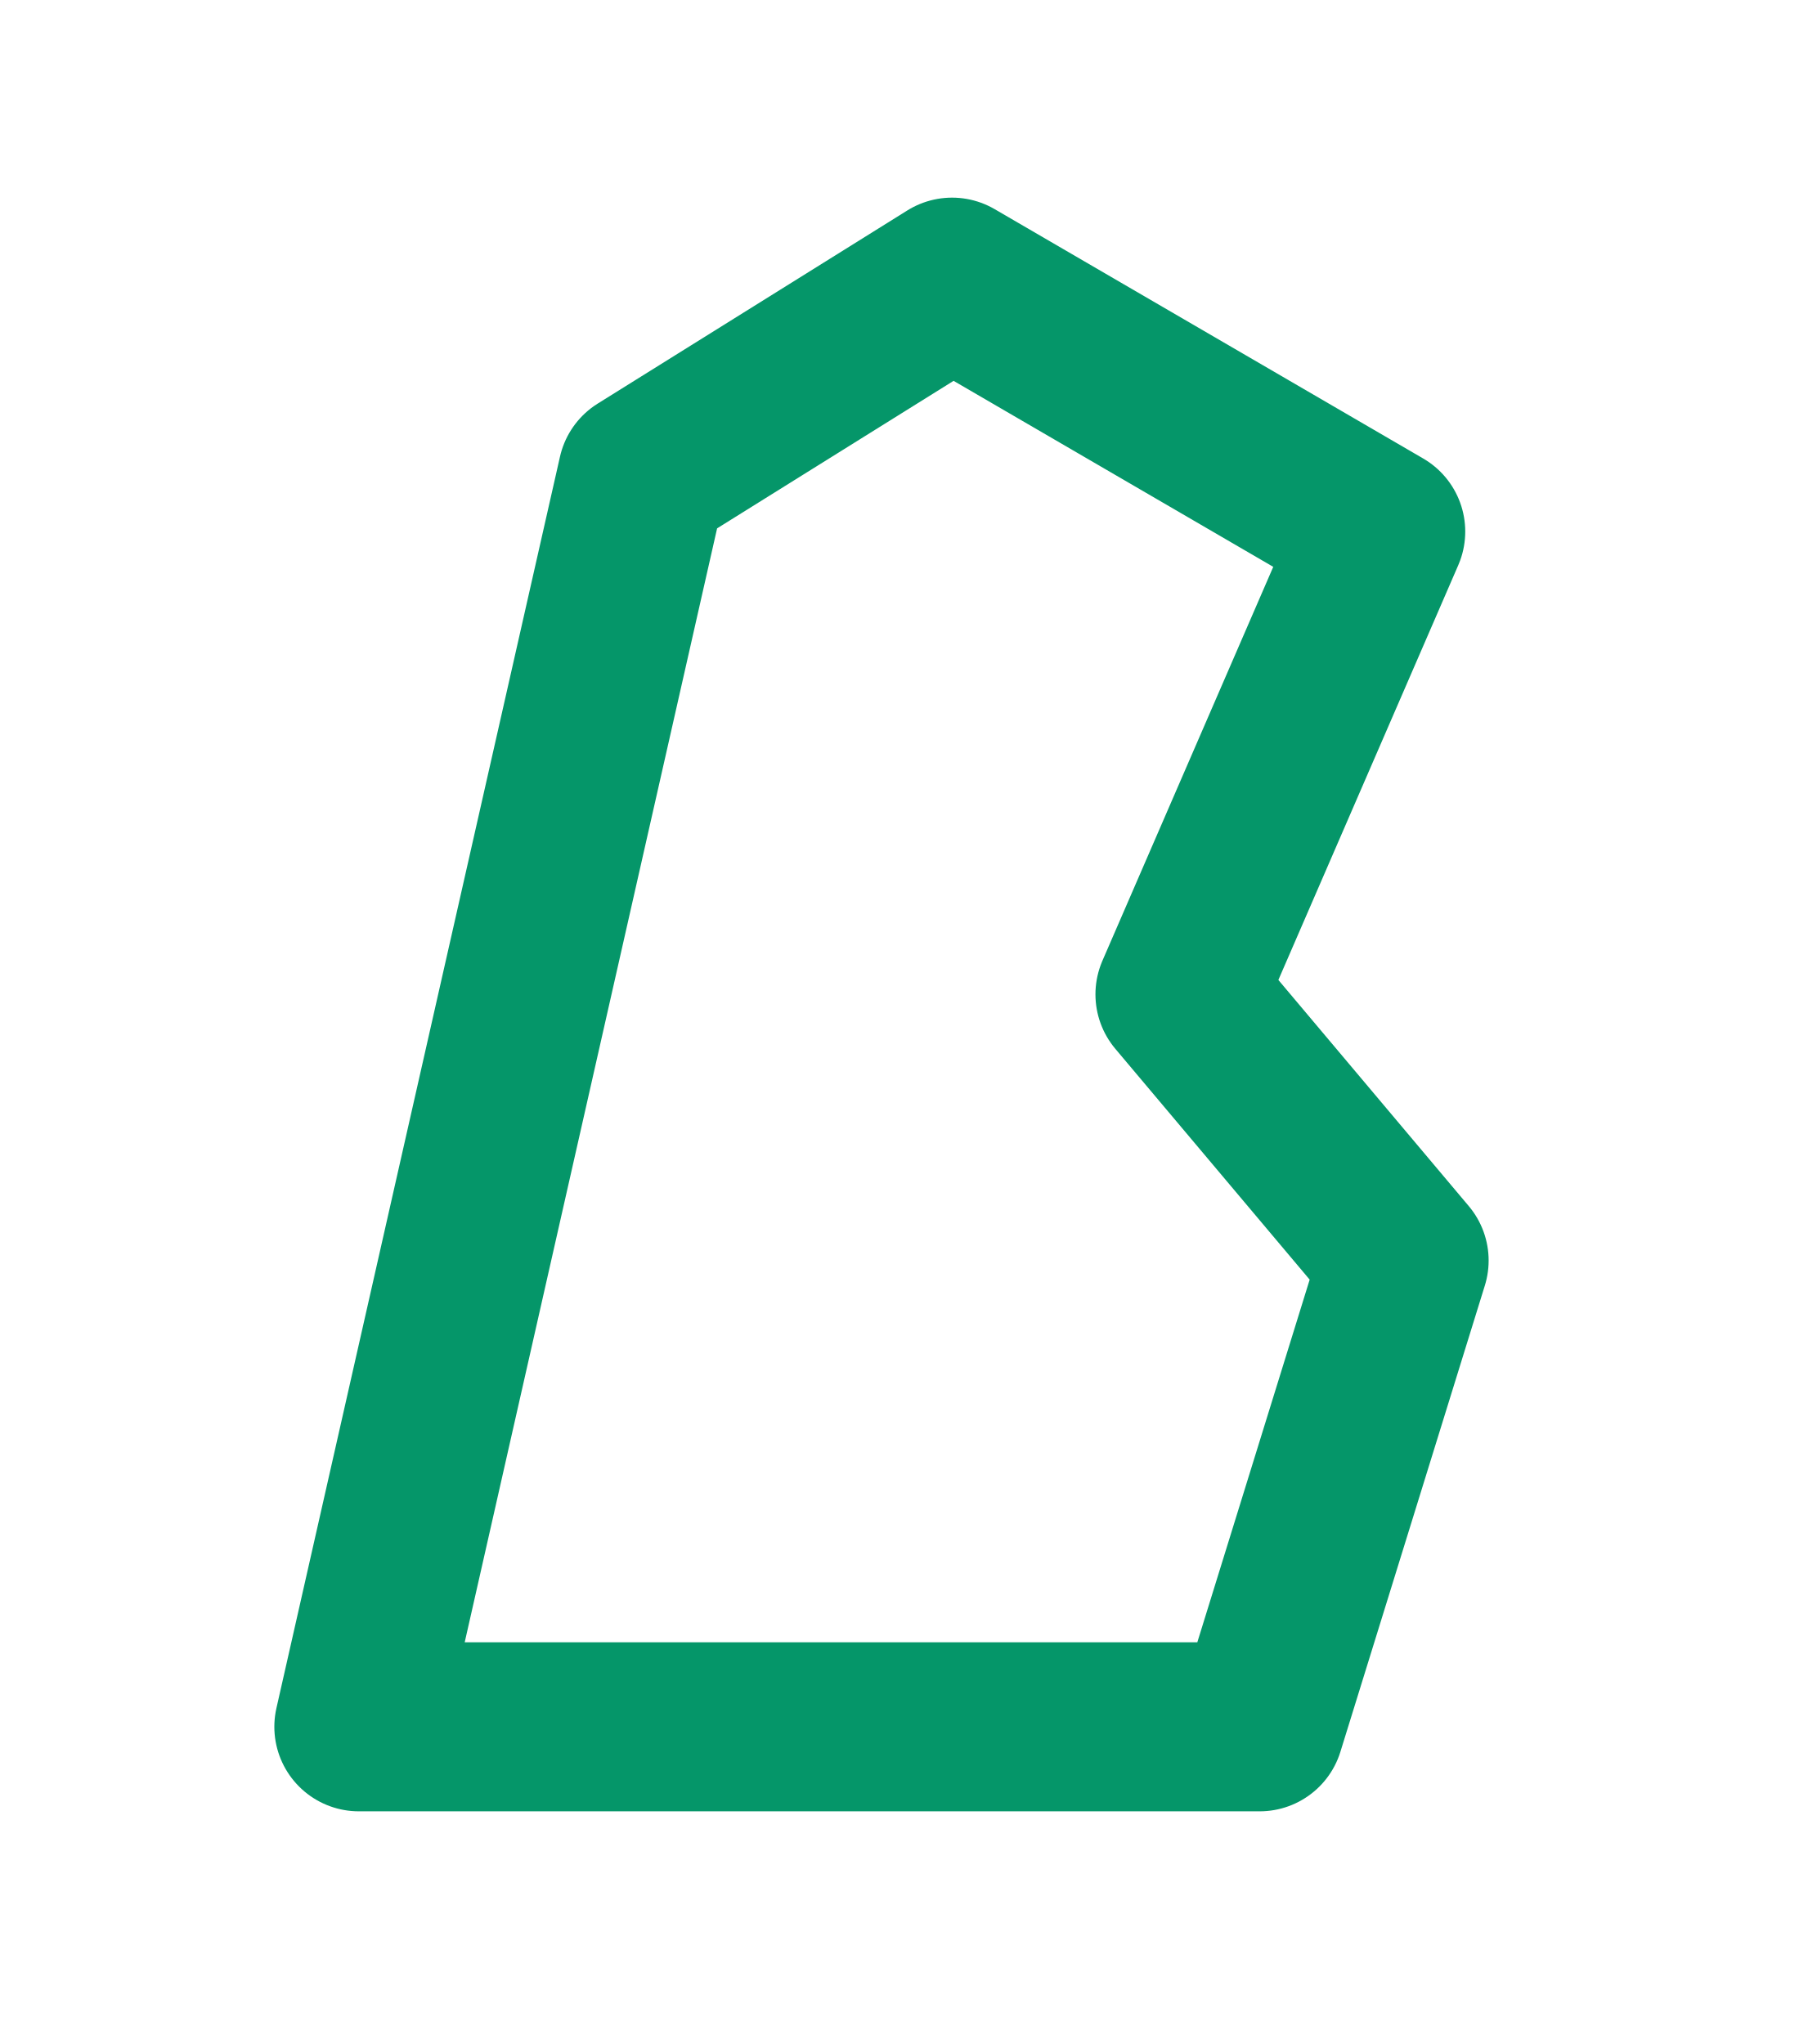
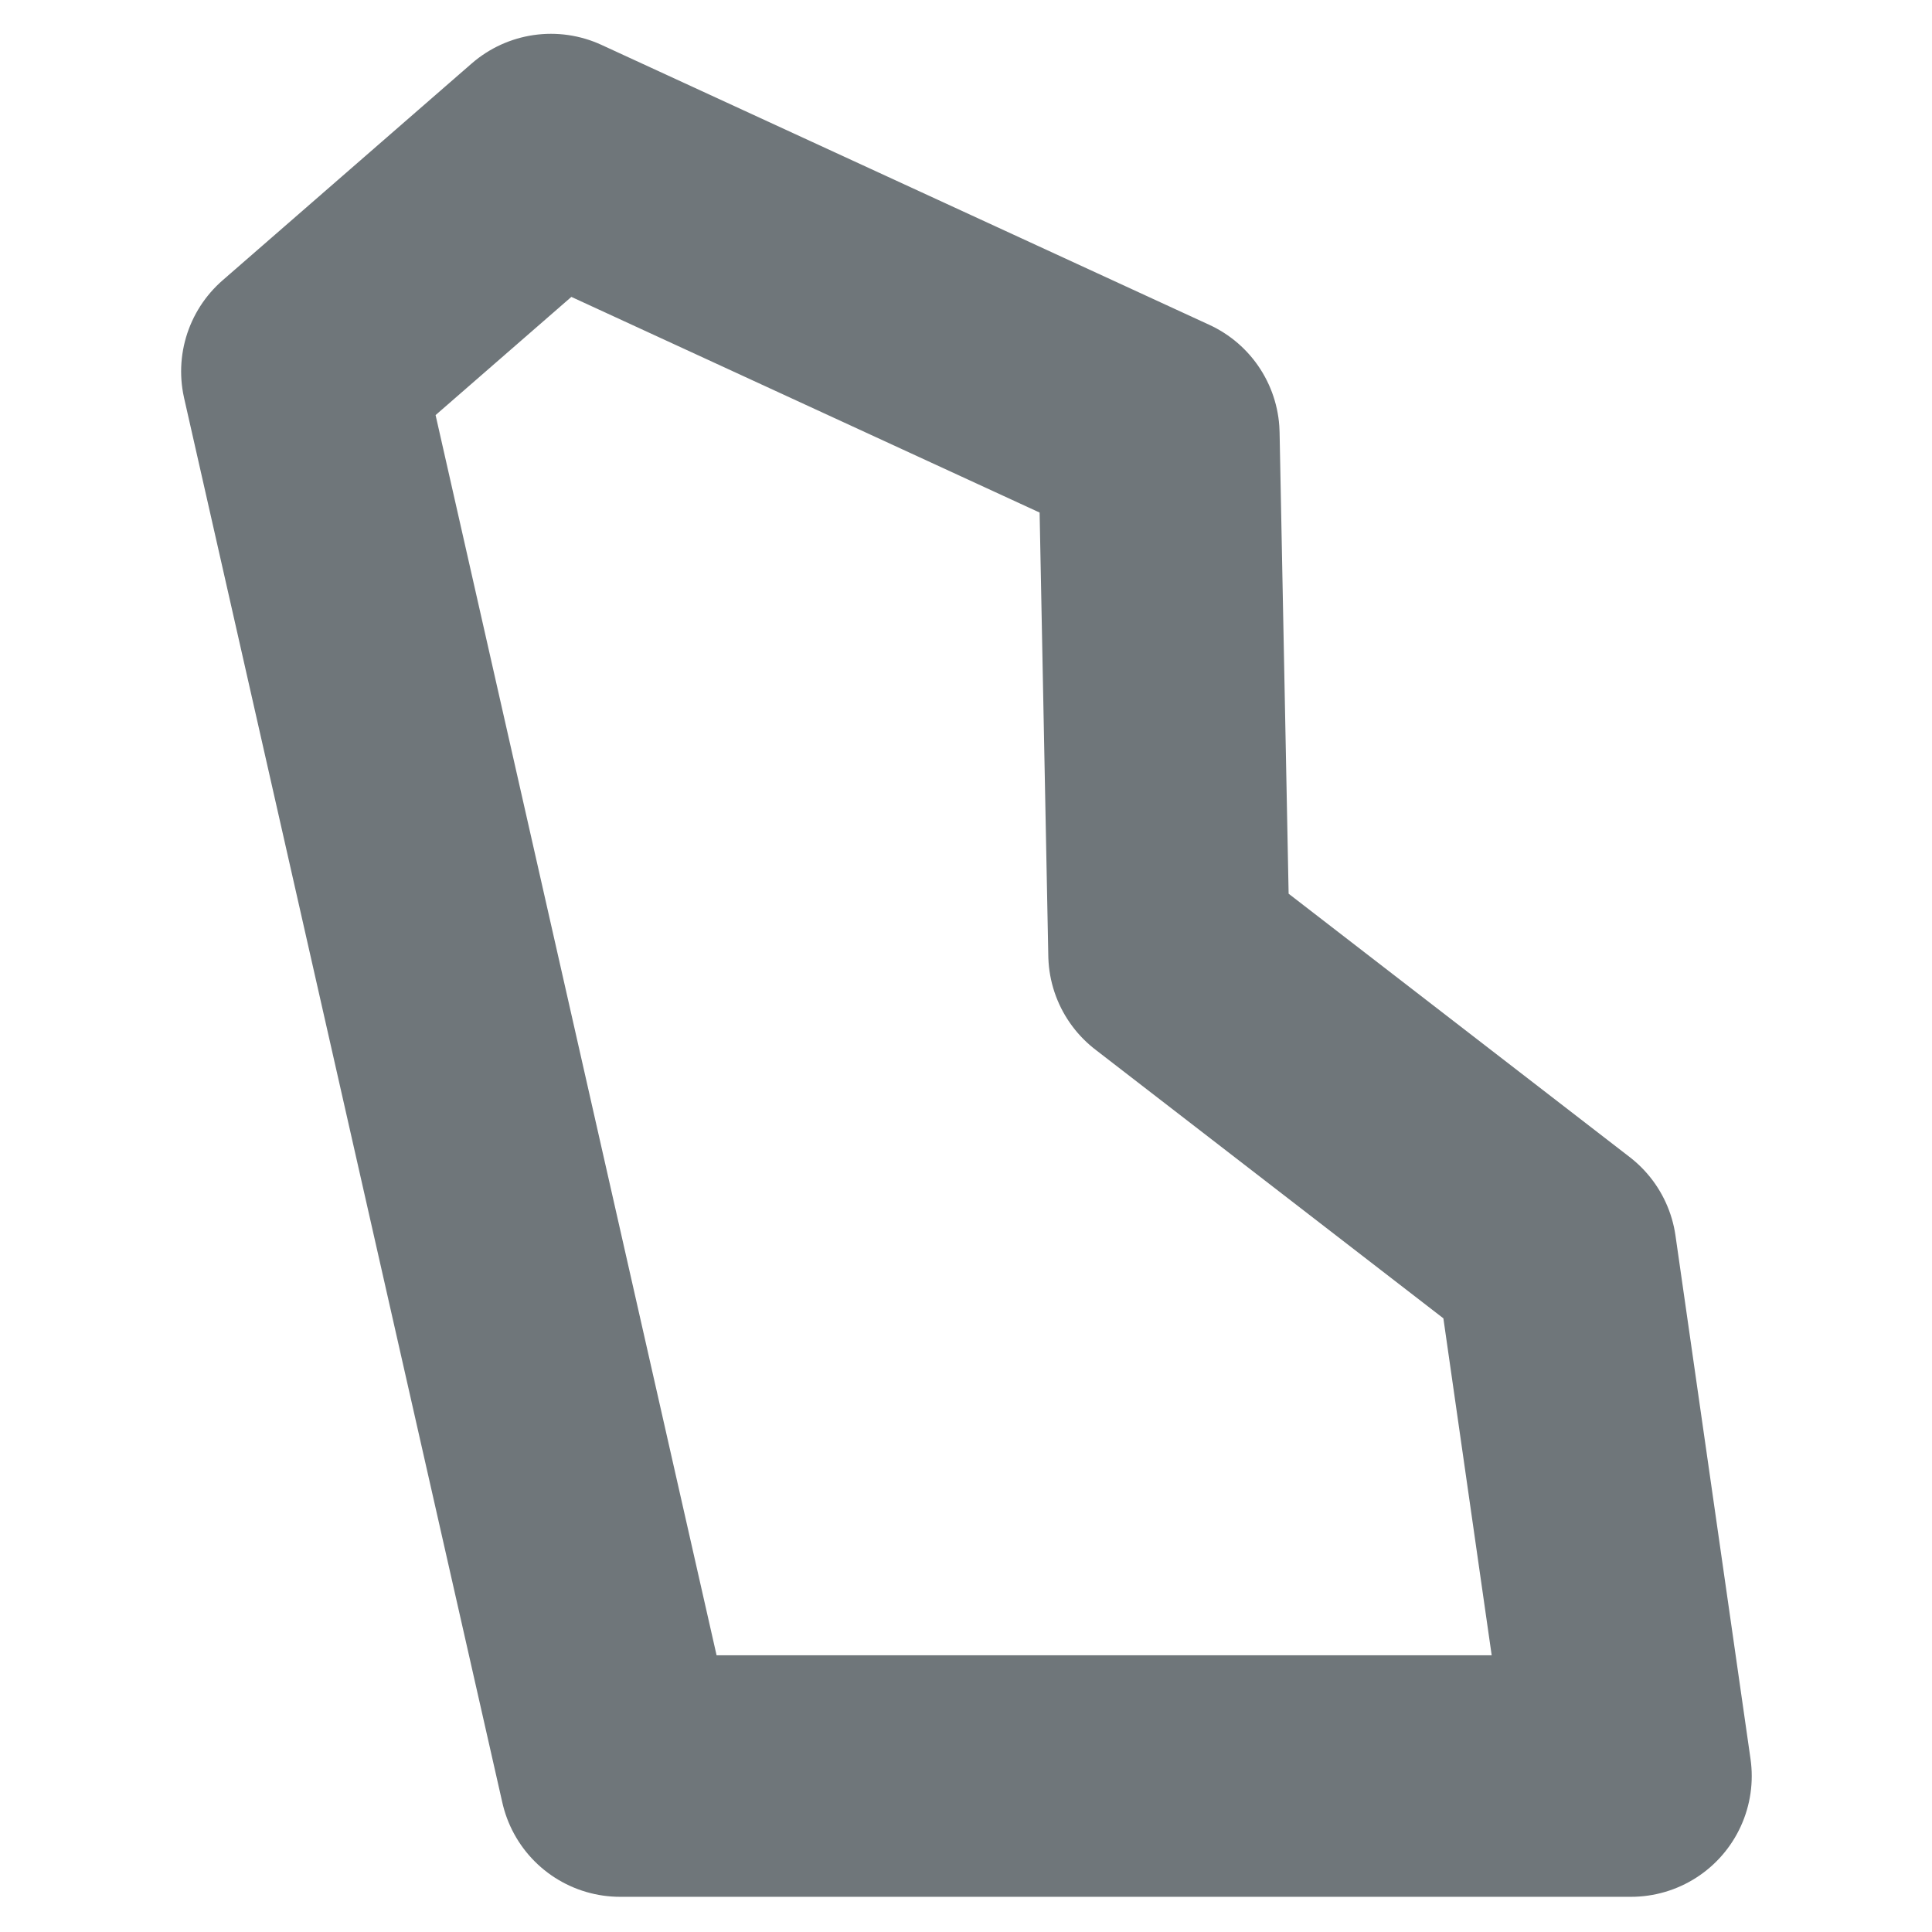
- <svg xmlns="http://www.w3.org/2000/svg" width="117px" height="133px" viewBox="0 0 117 133" version="1.1">
-   <g id="Page-1" stroke="none" stroke-width="1" fill="none" fill-rule="evenodd" stroke-linejoin="round">
-     <g id="logo-text" stroke="#059669" stroke-width="11">
-       <polygon id="Path-6" points="23.348 112.36 41.796 30.928 61.94 18.36 89.826 34.588 76.768 64.701 91.348 82.02 81.95 112.36" />
-     </g>
-   </g>
+ <svg xmlns="http://www.w3.org/2000/svg" width="112" height="112" viewBox="4.4 9.4 112 112">
+   <polygon points="40.35,112.36 21.90,30.93 36.34,18.36 71.58,34.59 72.17,64.70 94.60,82.02 98.95,112.36" fill="none" stroke="#6F767A" stroke-width="14" stroke-linejoin="round" />
</svg>
